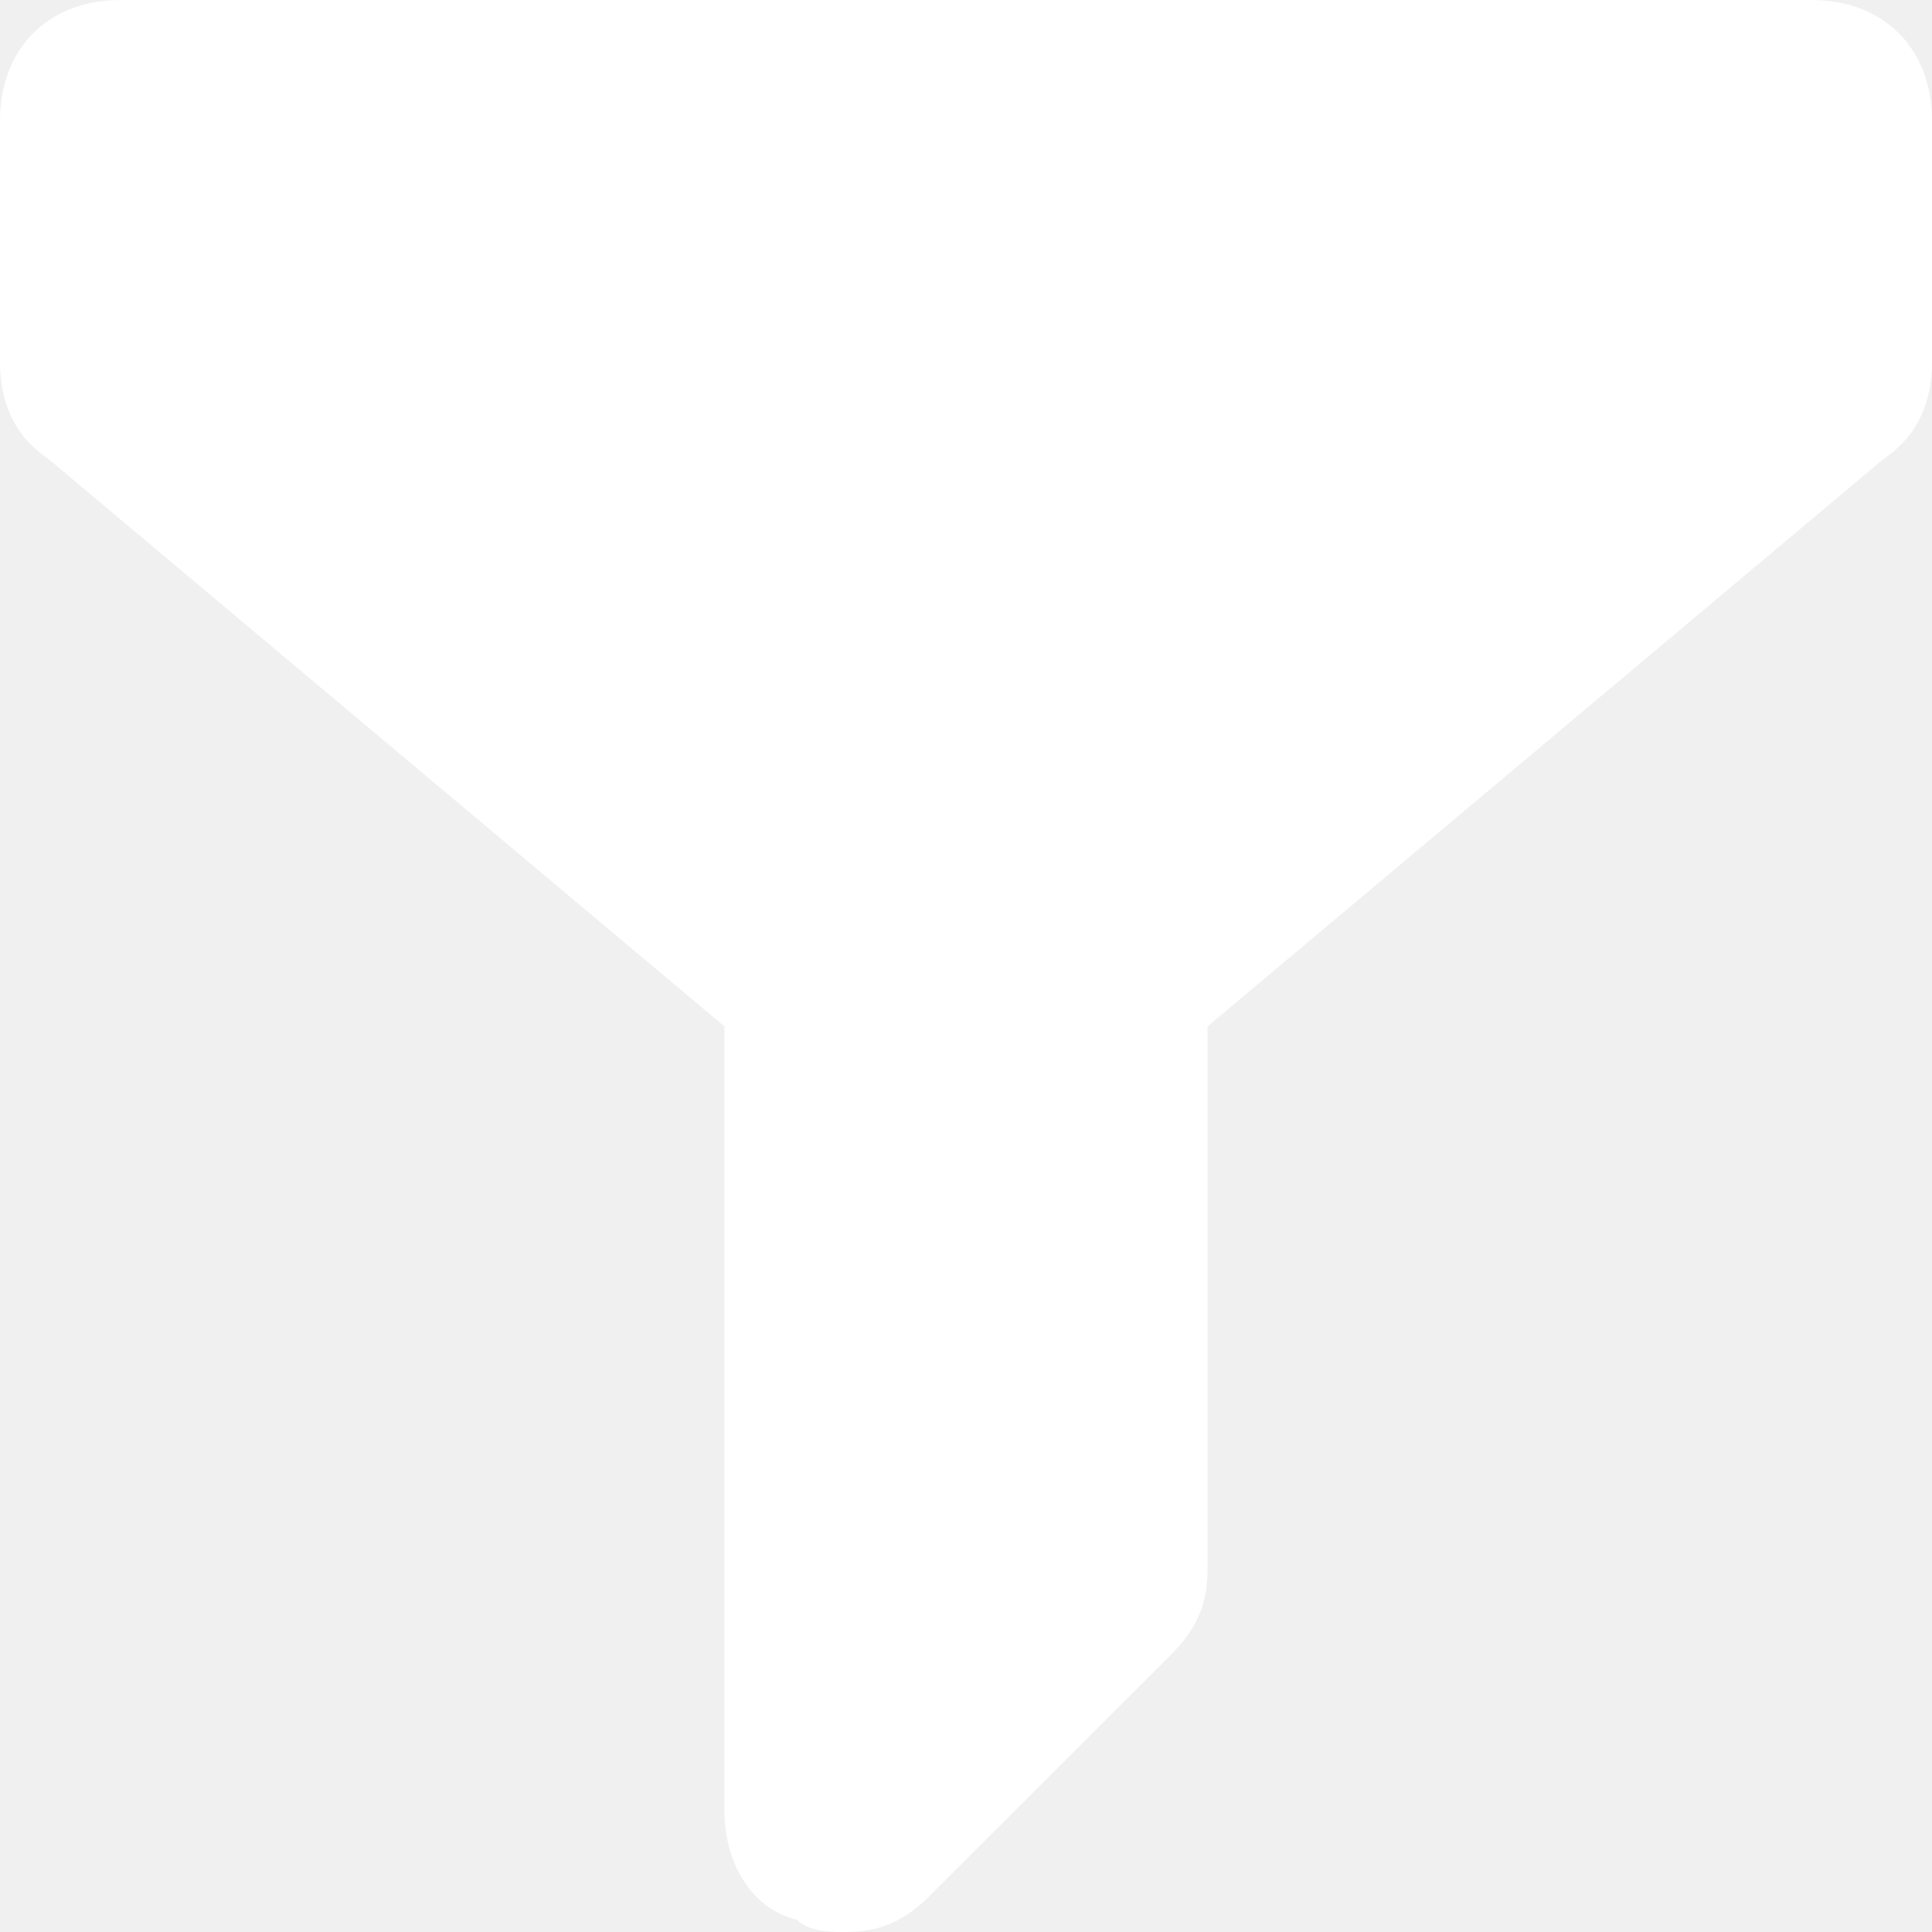
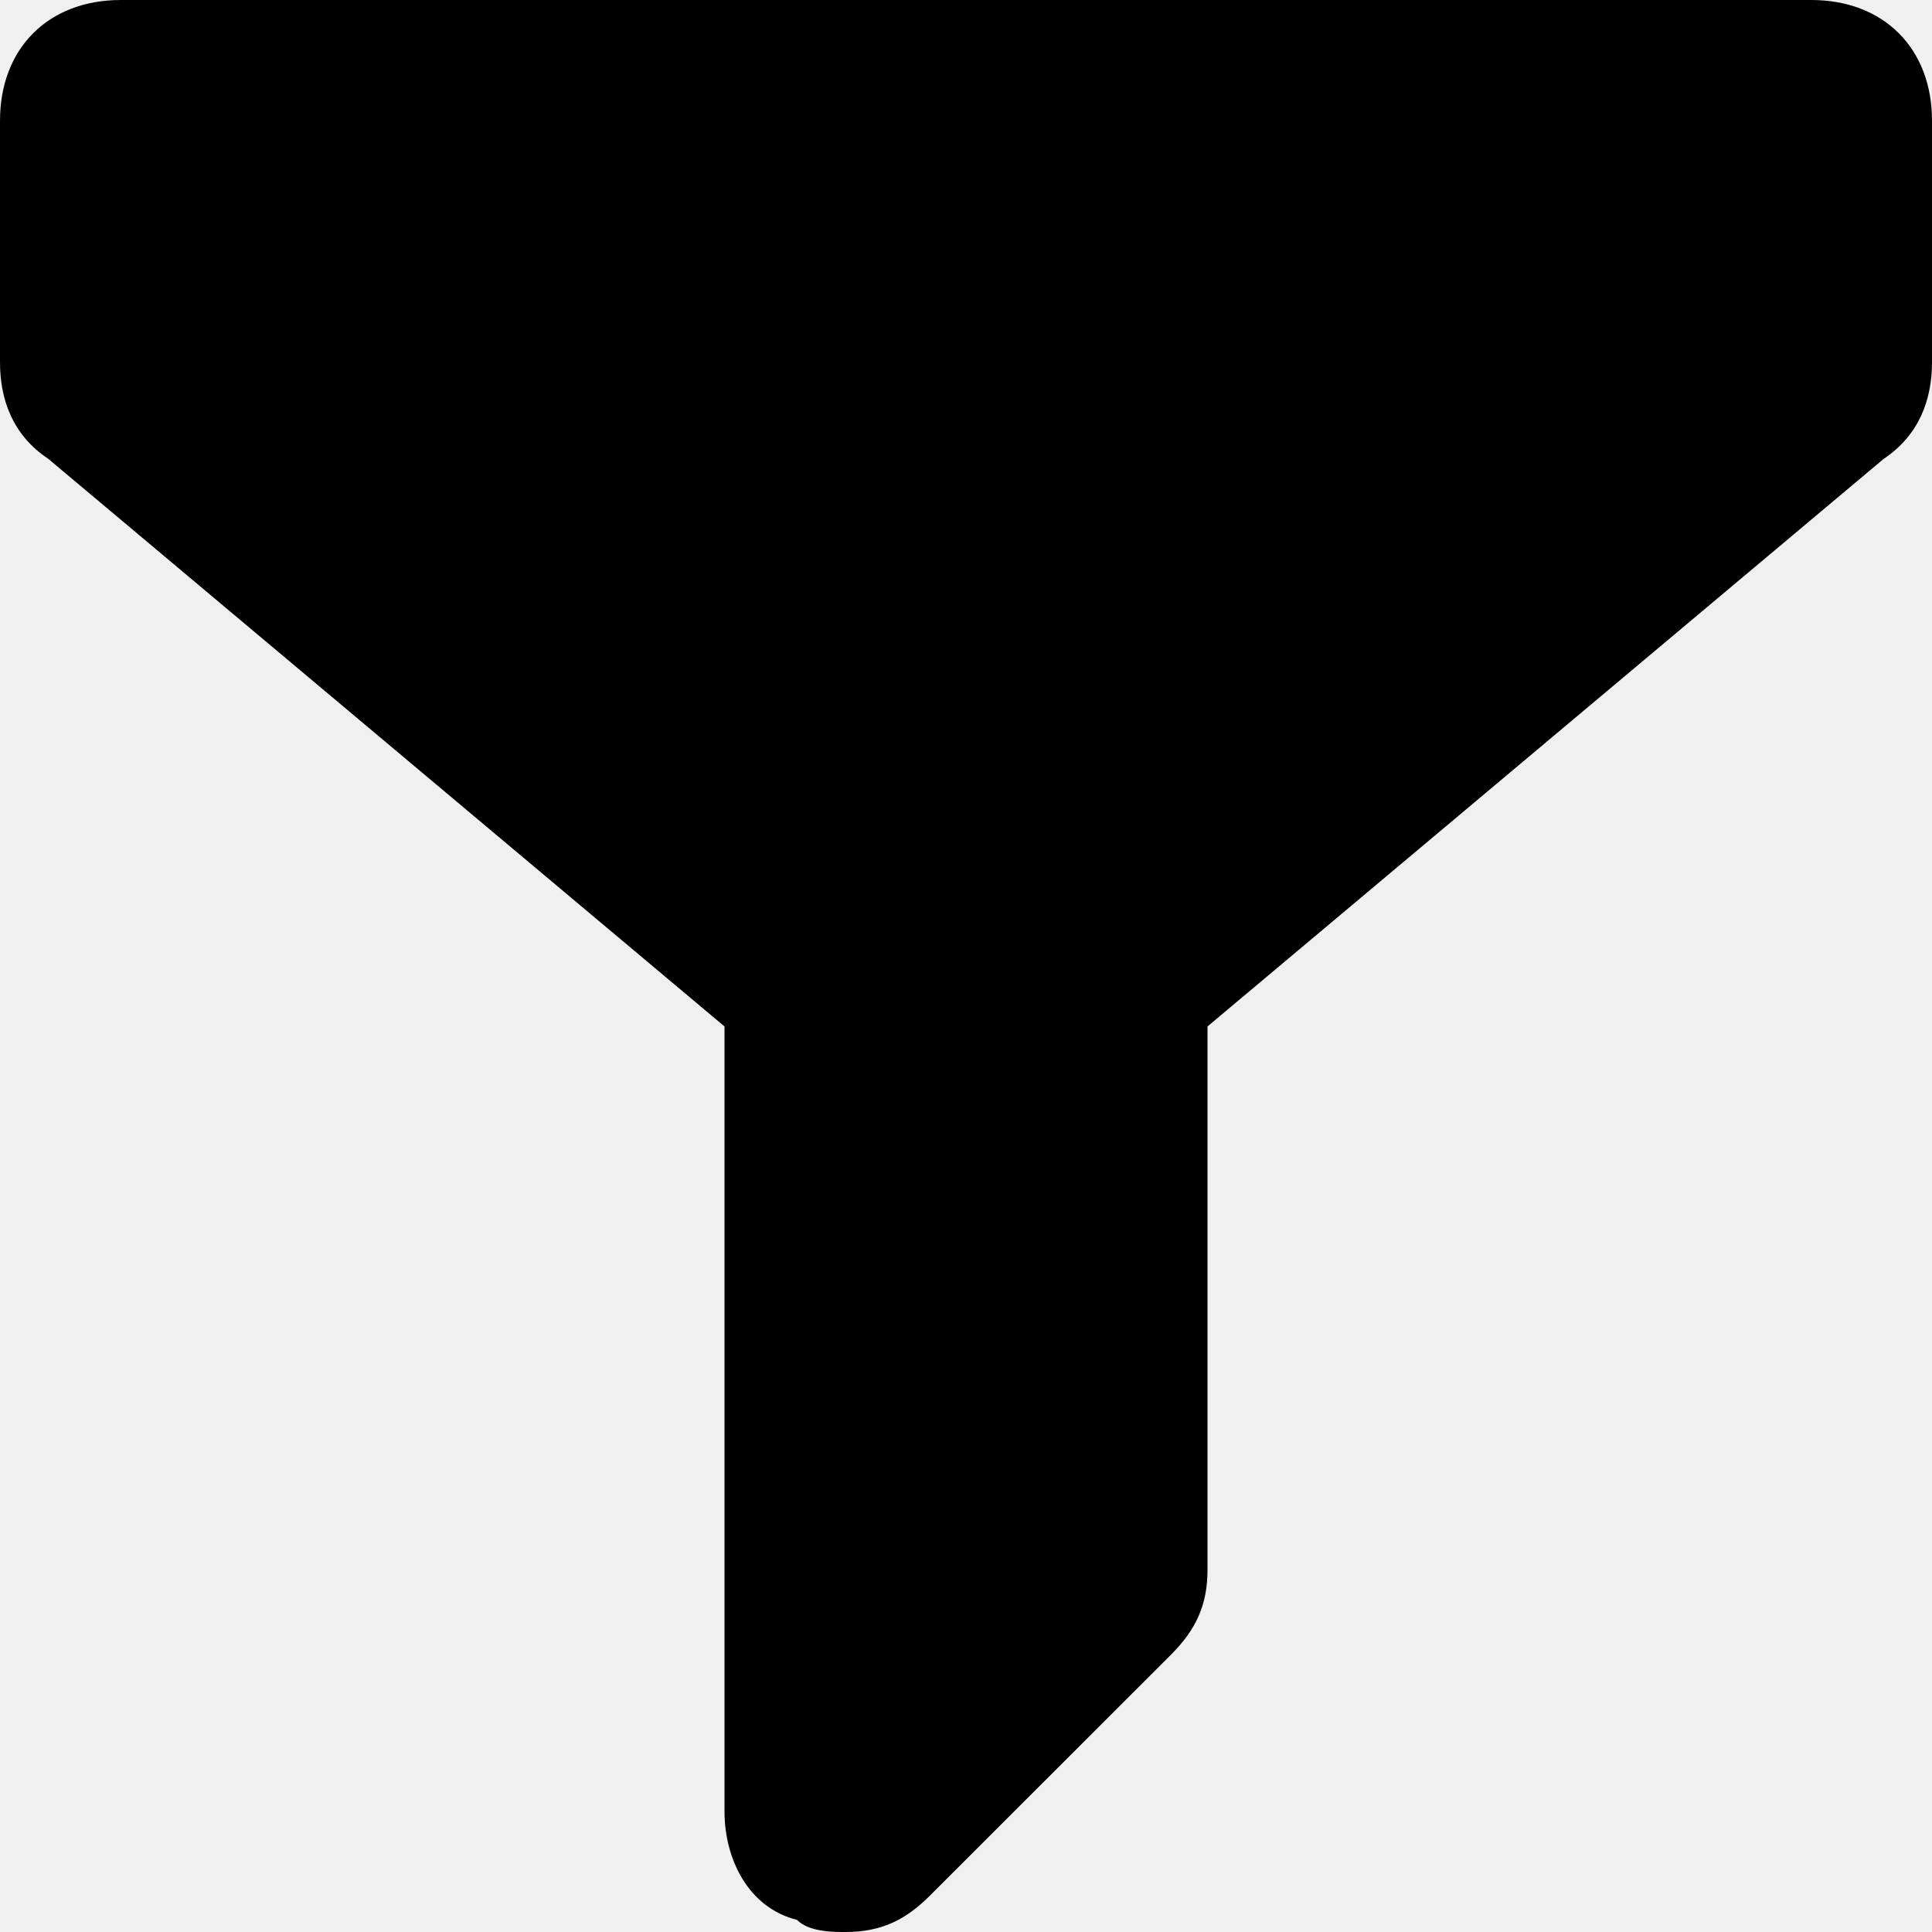
<svg xmlns="http://www.w3.org/2000/svg" width="14" height="14" viewBox="0 0 14 14" version="1.1">
  <g id="Canvas" fill="none">
    <g id="filter">
      <g id="Group">
        <g id="Vector">
-           <path d="M 13.125 0L 0.875 0C 0.35 0 0 0.35 0 0.875L 0 2.625C 0 2.888 0.087 3.15 0.35 3.325L 5.25 7.438L 5.25 13.125C 5.25 13.475 5.425 13.825 5.775 13.912C 5.862 14 6.037 14 6.125 14C 6.388 14 6.562 13.912 6.737 13.738L 8.488 11.988C 8.662 11.812 8.75 11.637 8.75 11.375L 8.75 7.438L 13.65 3.325C 13.912 3.15 14 2.888 14 2.625L 14 0.875C 14 0.35 13.65 0 13.125 0Z" fill="white" />
+           <path d="M 13.125 0L 0.875 0C 0.35 0 0 0.35 0 0.875L 0 2.625C 0 2.888 0.087 3.15 0.35 3.325L 5.25 7.438L 5.25 13.125C 5.25 13.475 5.425 13.825 5.775 13.912C 5.862 14 6.037 14 6.125 14C 6.388 14 6.562 13.912 6.737 13.738L 8.488 11.988C 8.662 11.812 8.75 11.637 8.75 11.375L 8.75 7.438L 13.65 3.325C 13.912 3.15 14 2.888 14 2.625L 14 0.875C 14 0.35 13.65 0 13.125 0Z" fill="#000000" />
        </g>
      </g>
    </g>
  </g>
</svg>
